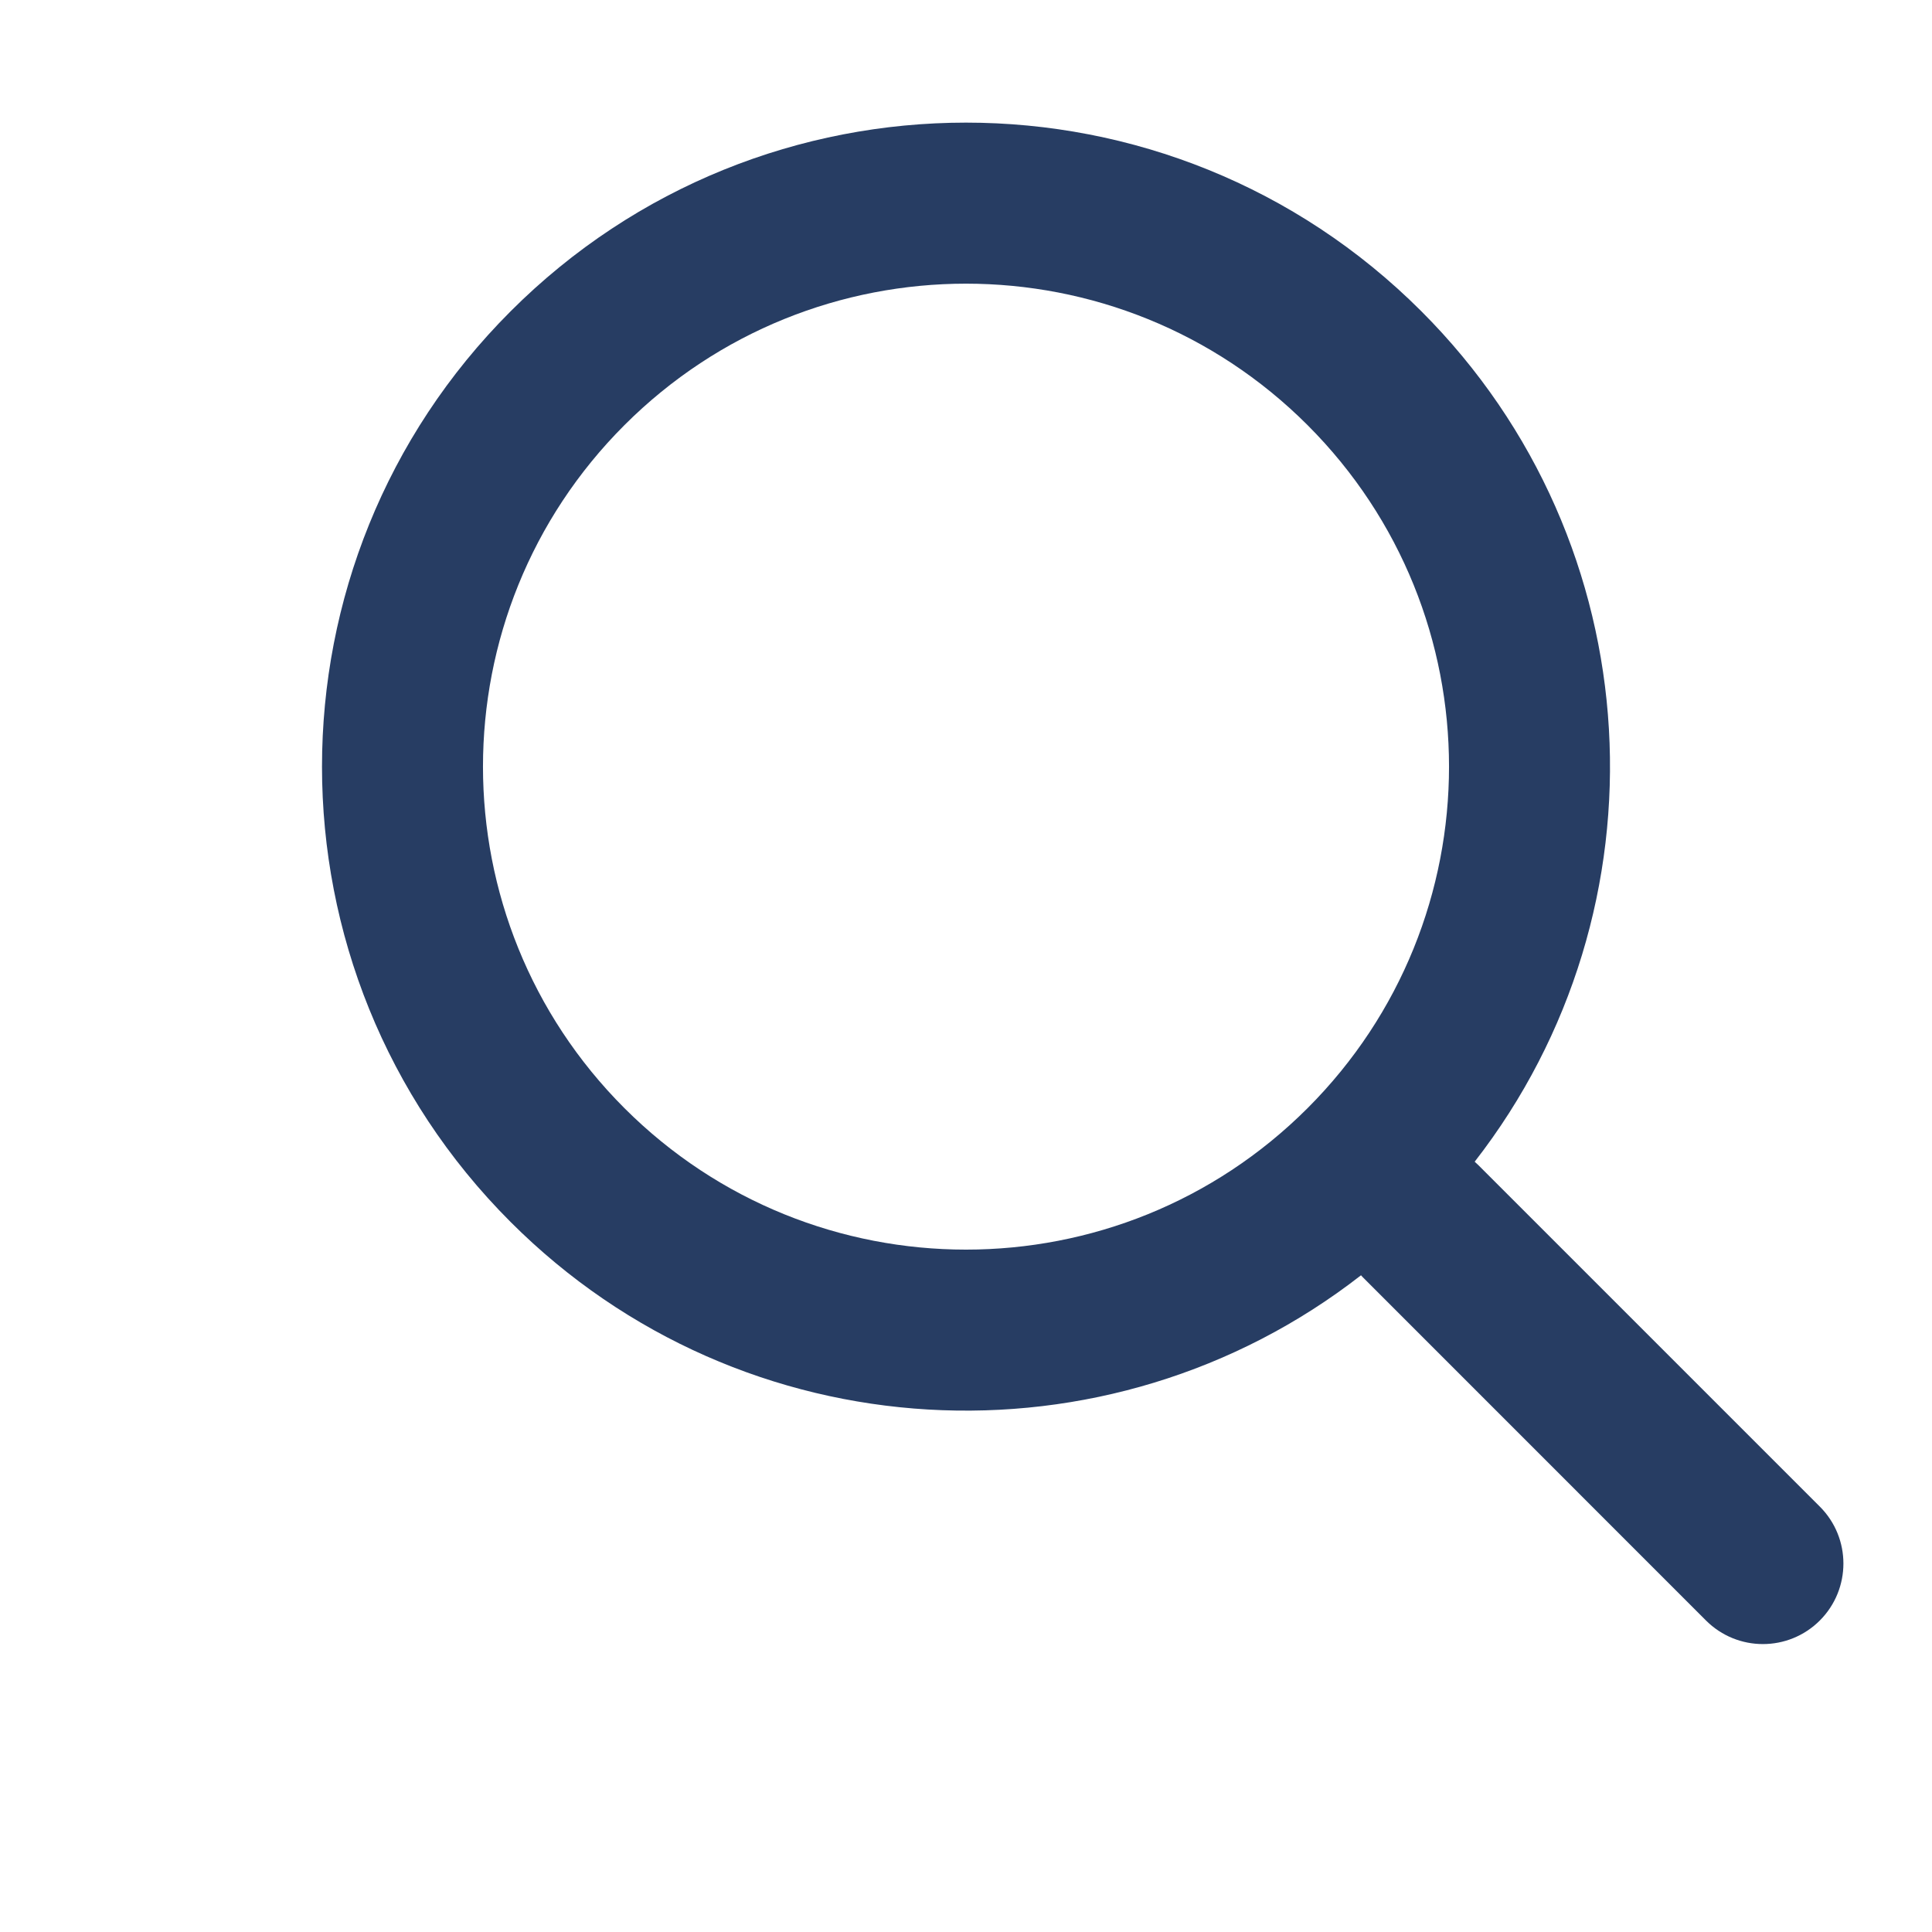
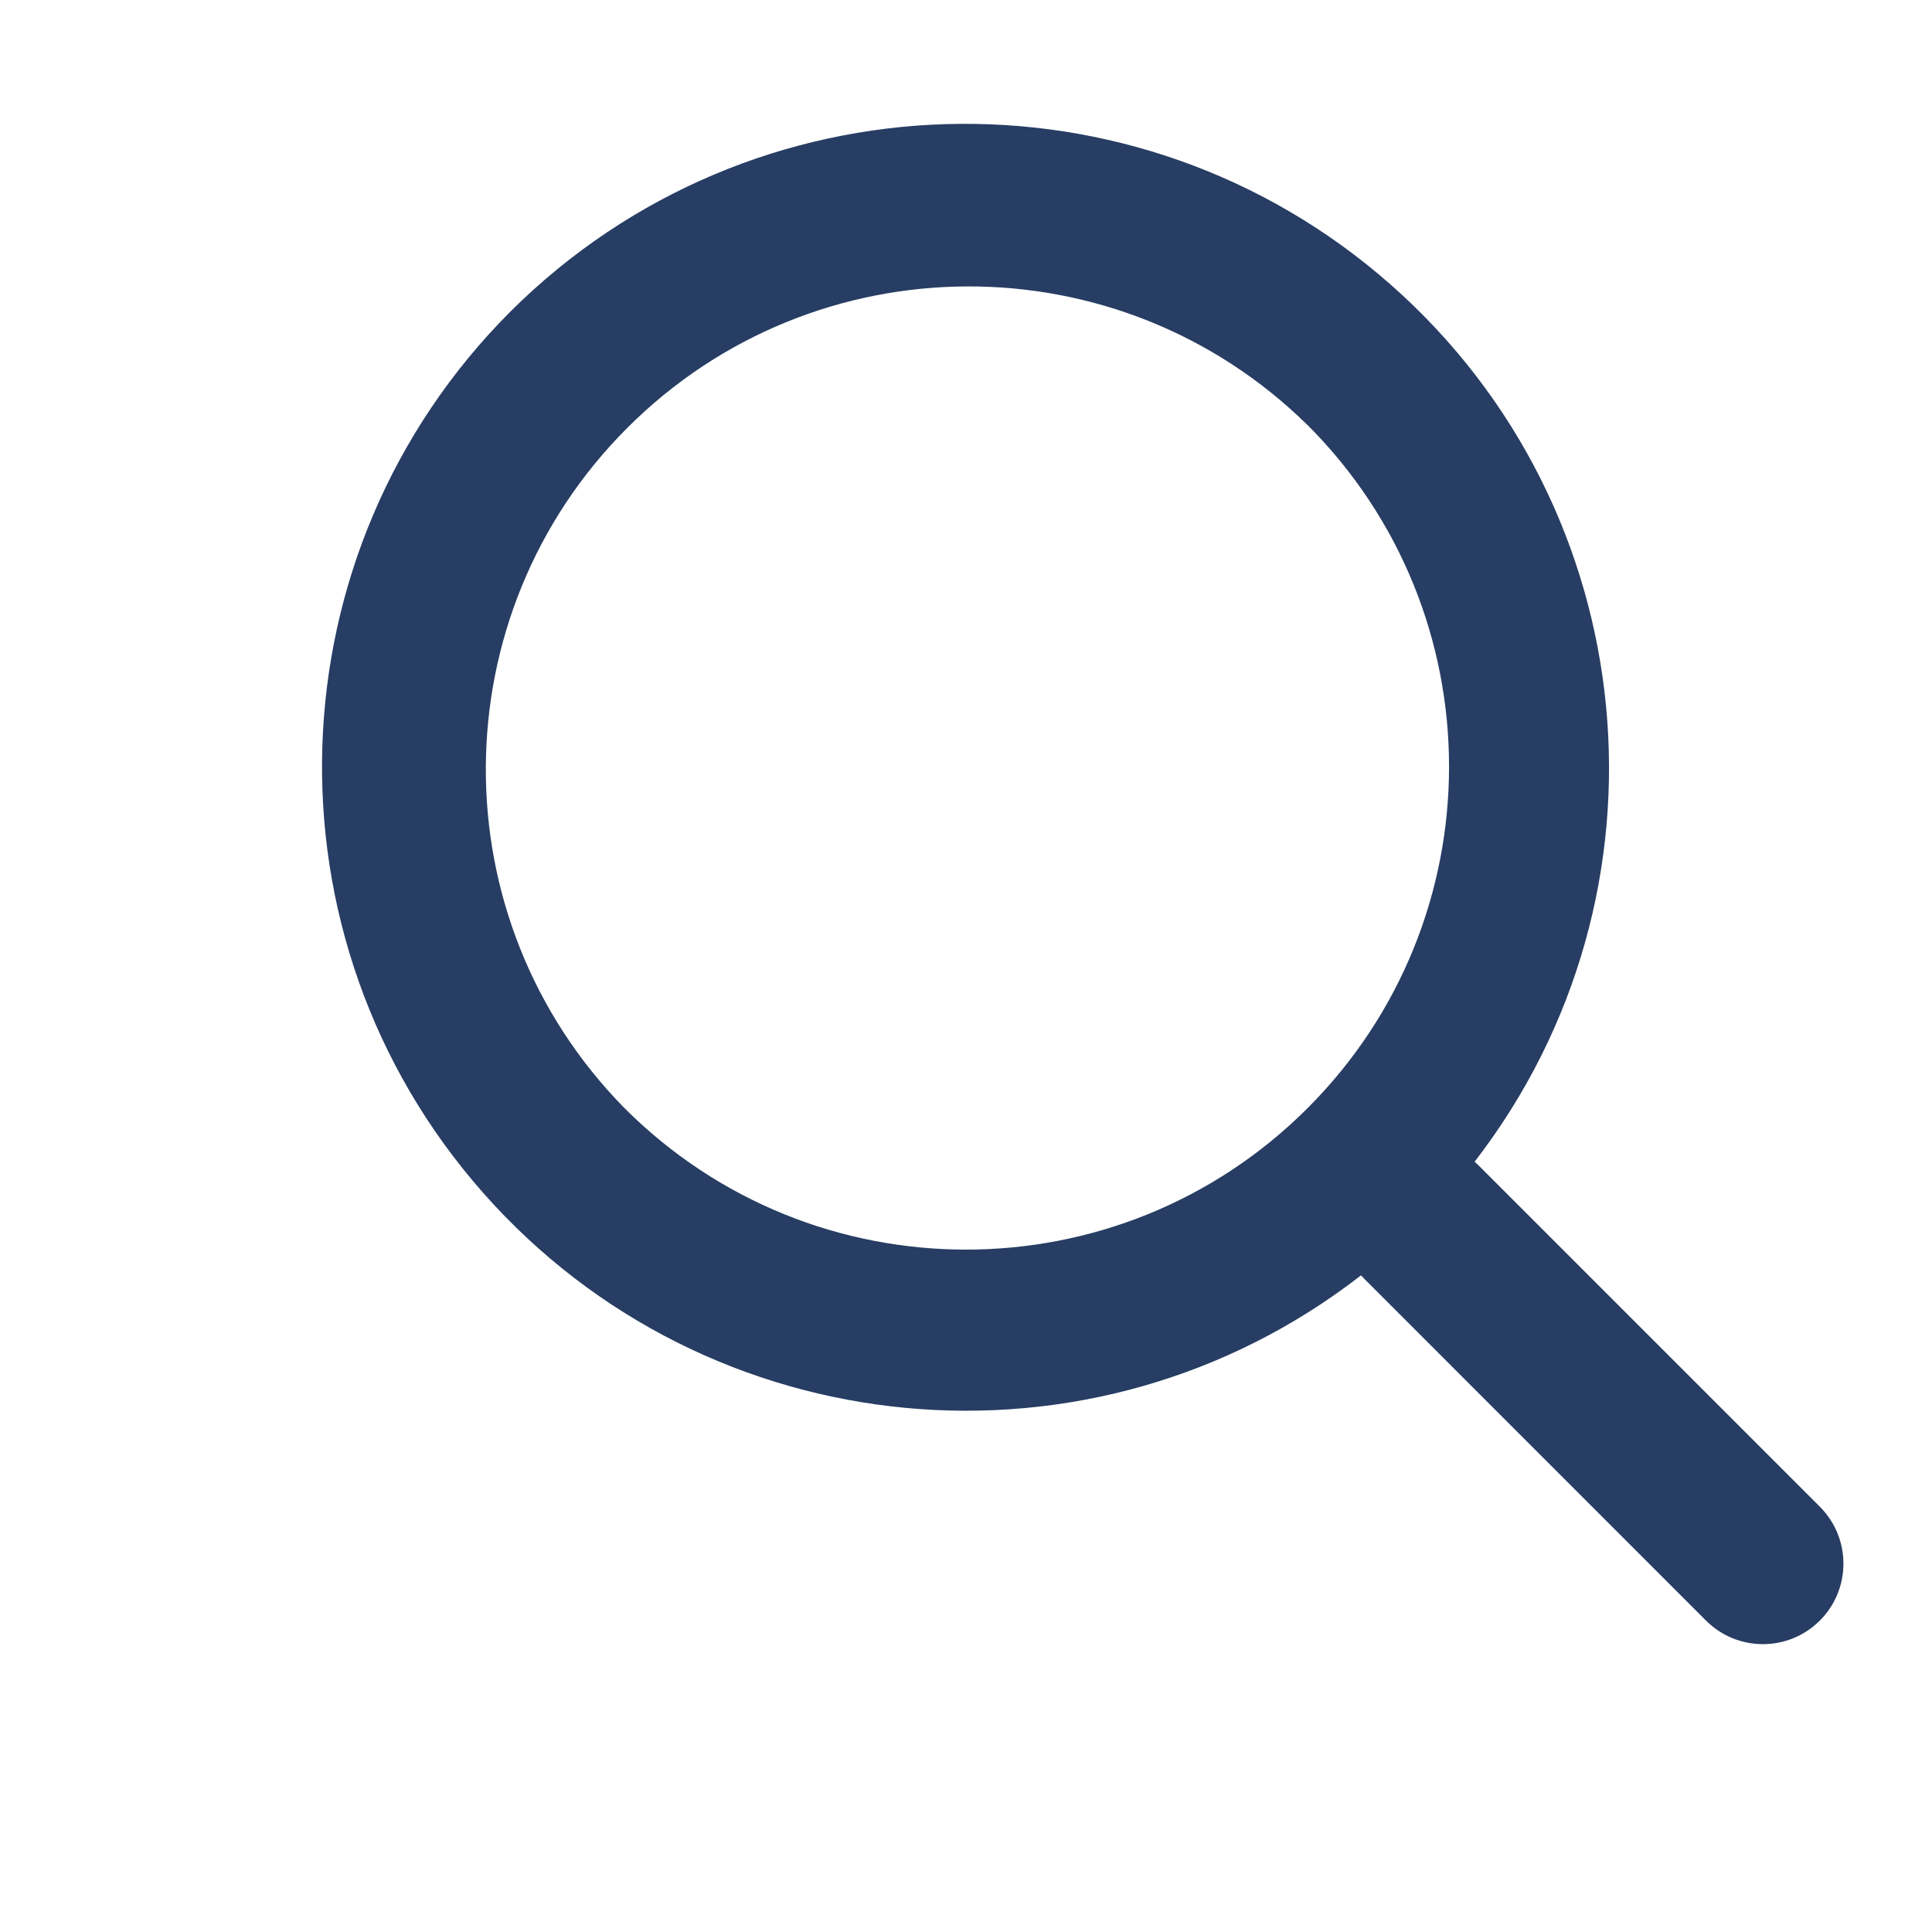
- <svg xmlns="http://www.w3.org/2000/svg" width="24" height="24" viewBox="0 0 24 24" fill="none">
-   <path fill-rule="evenodd" clip-rule="evenodd" d="M18.319 14.431C20.763 11.292 20.542 6.752 17.657 3.867C14.533 0.742 9.467 0.742 6.343 3.867C3.219 6.991 3.219 12.056 6.343 15.18C9.228 18.066 13.769 18.286 16.907 15.842C16.921 15.858 16.935 15.873 16.95 15.887L21.192 20.13C21.583 20.521 22.216 20.521 22.607 20.13C22.997 19.739 22.997 19.106 22.607 18.716L18.364 14.473C18.349 14.459 18.334 14.444 18.319 14.431ZM16.243 5.281C18.586 7.624 18.586 11.423 16.243 13.766C13.899 16.109 10.101 16.109 7.757 13.766C5.414 11.423 5.414 7.624 7.757 5.281C10.101 2.938 13.899 2.938 16.243 5.281Z" fill="#273D63" />
+ <svg xmlns="http://www.w3.org/2000/svg" viewBox="0 0 24 24" fill="none">
+   <path fill-rule="evenodd" clip-rule="evenodd" d="M18.319 14.43A8.001 8.001 0 0 0 6.343 3.868a8 8 0 0 0 10.564 11.975l.043.045 4.242 4.243a1 1 0 1 0 1.415-1.414l-4.243-4.243a1.049 1.049 0 0 0-.045-.042zm-2.076-9.15a6 6 0 1 1-8.485 8.486 6 6 0 0 1 8.485-8.485z" fill="#273D63" />
</svg>
